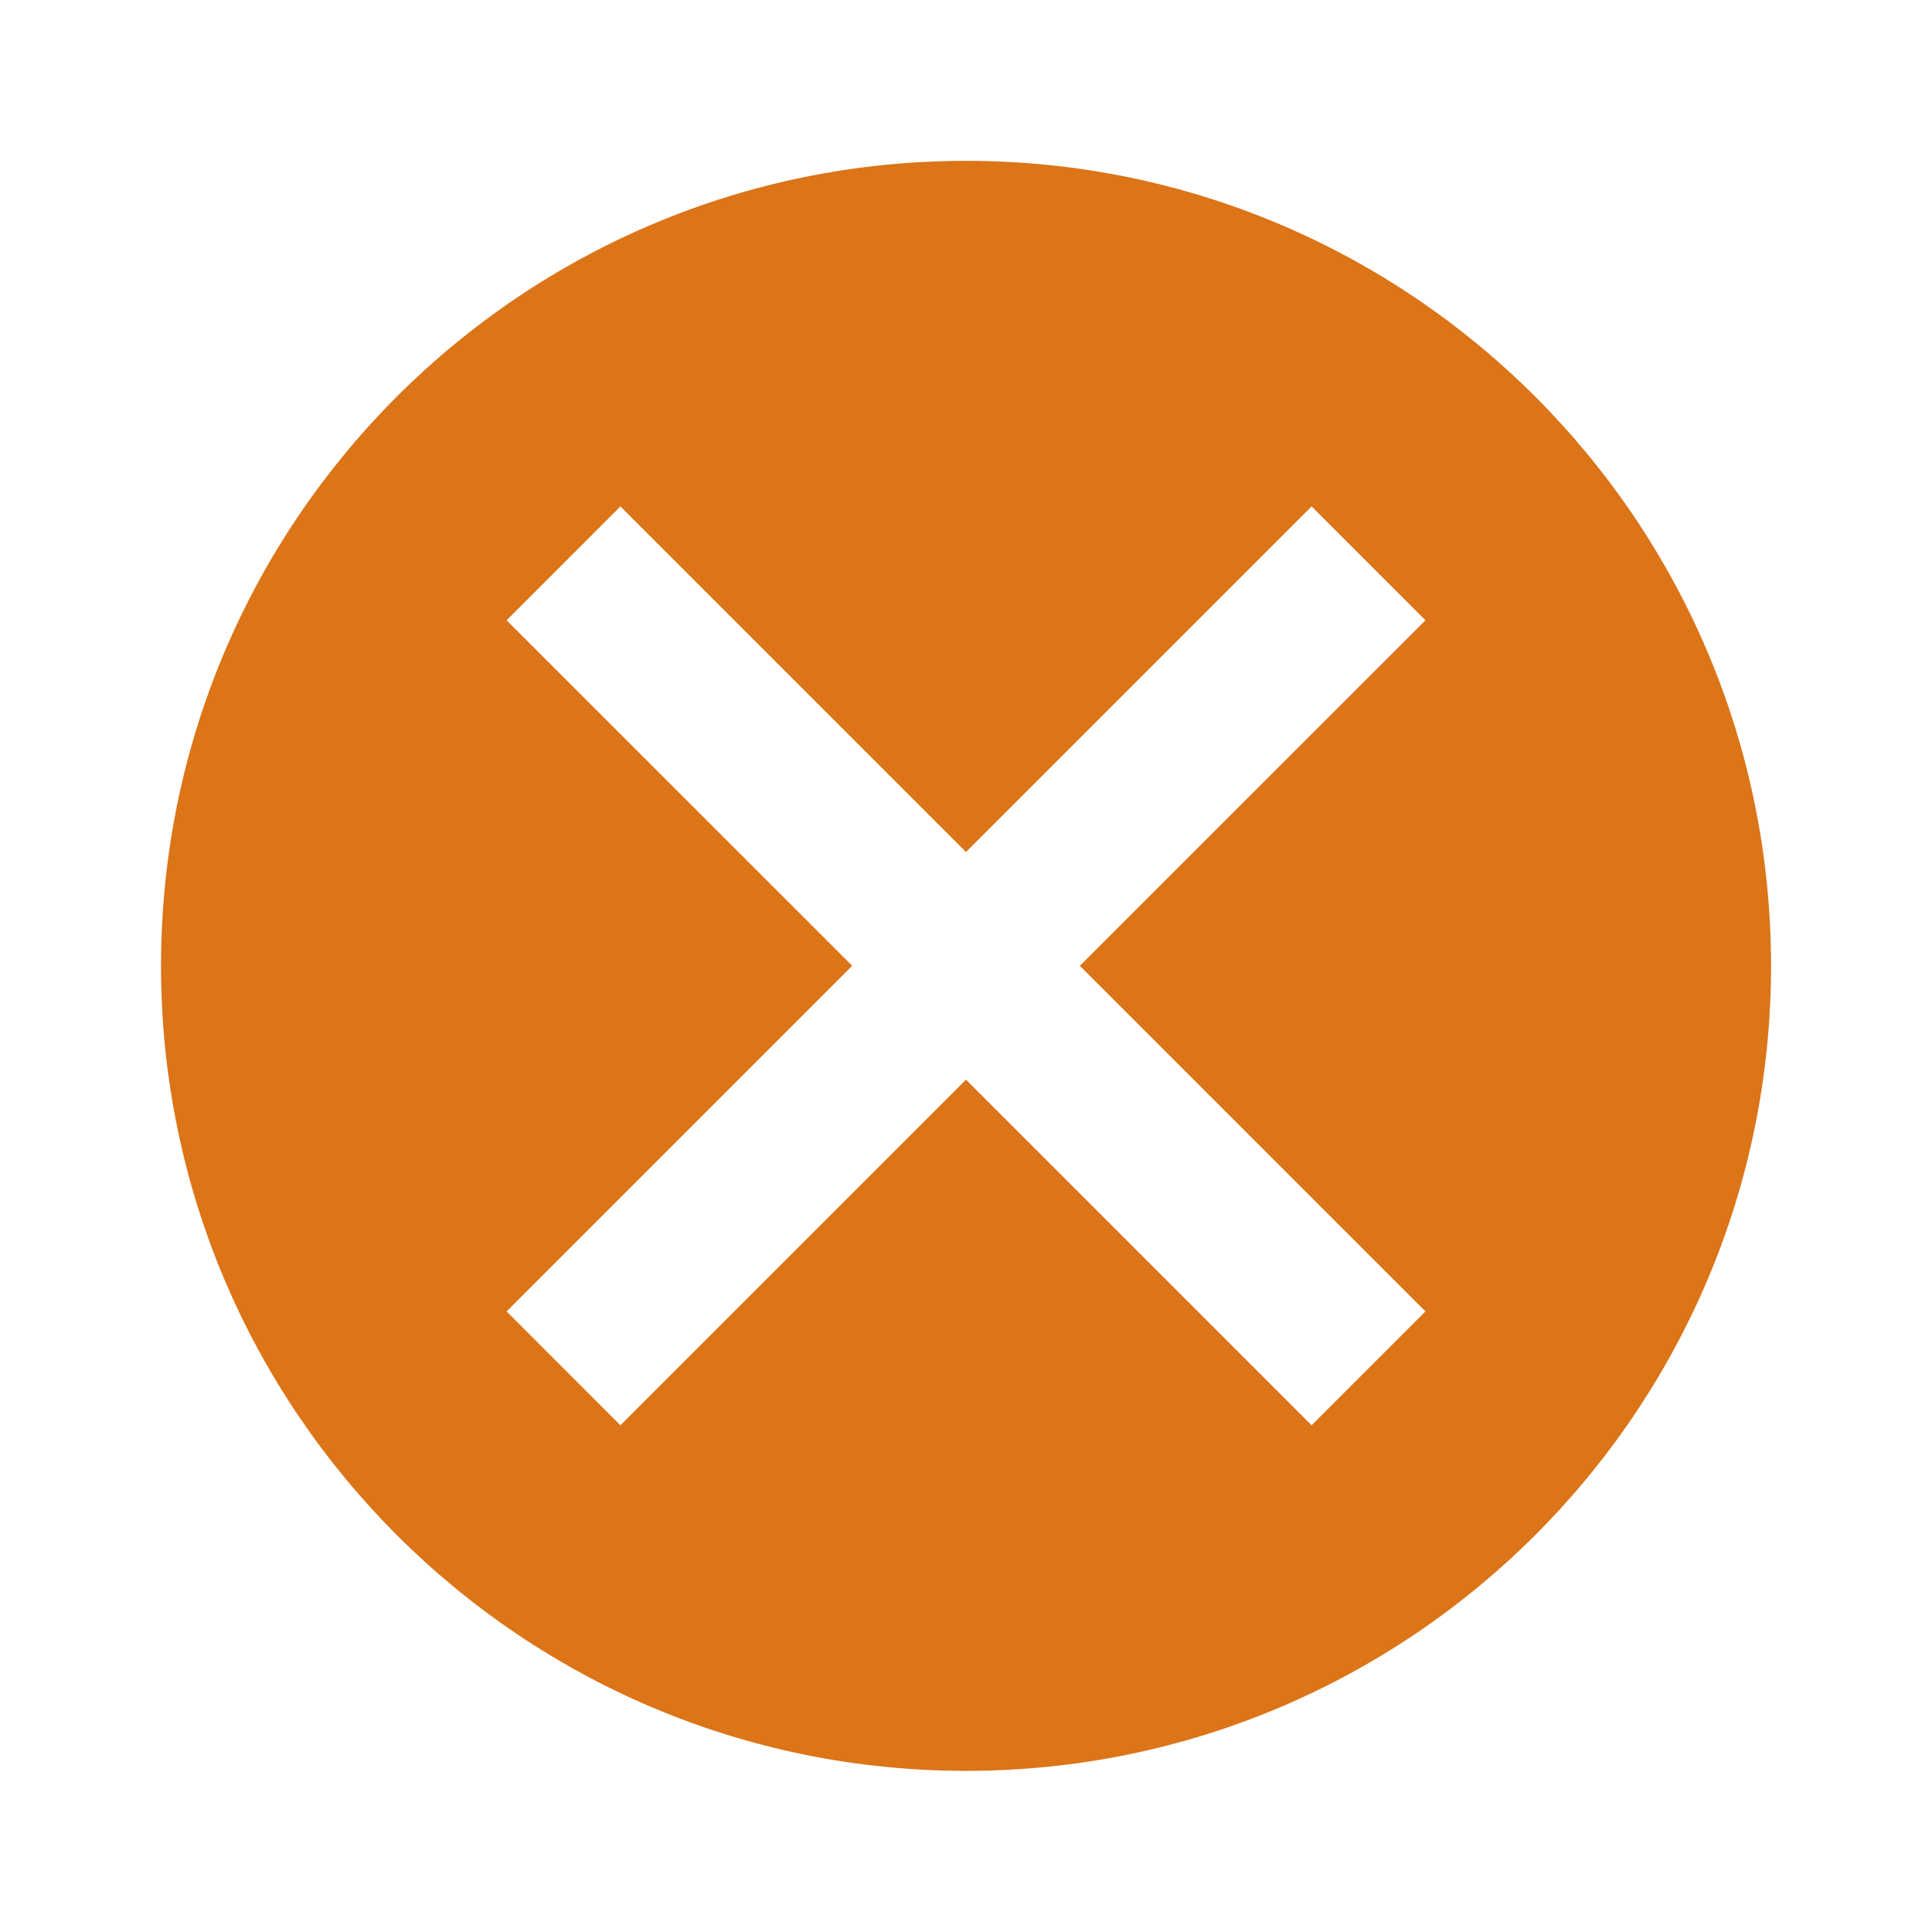
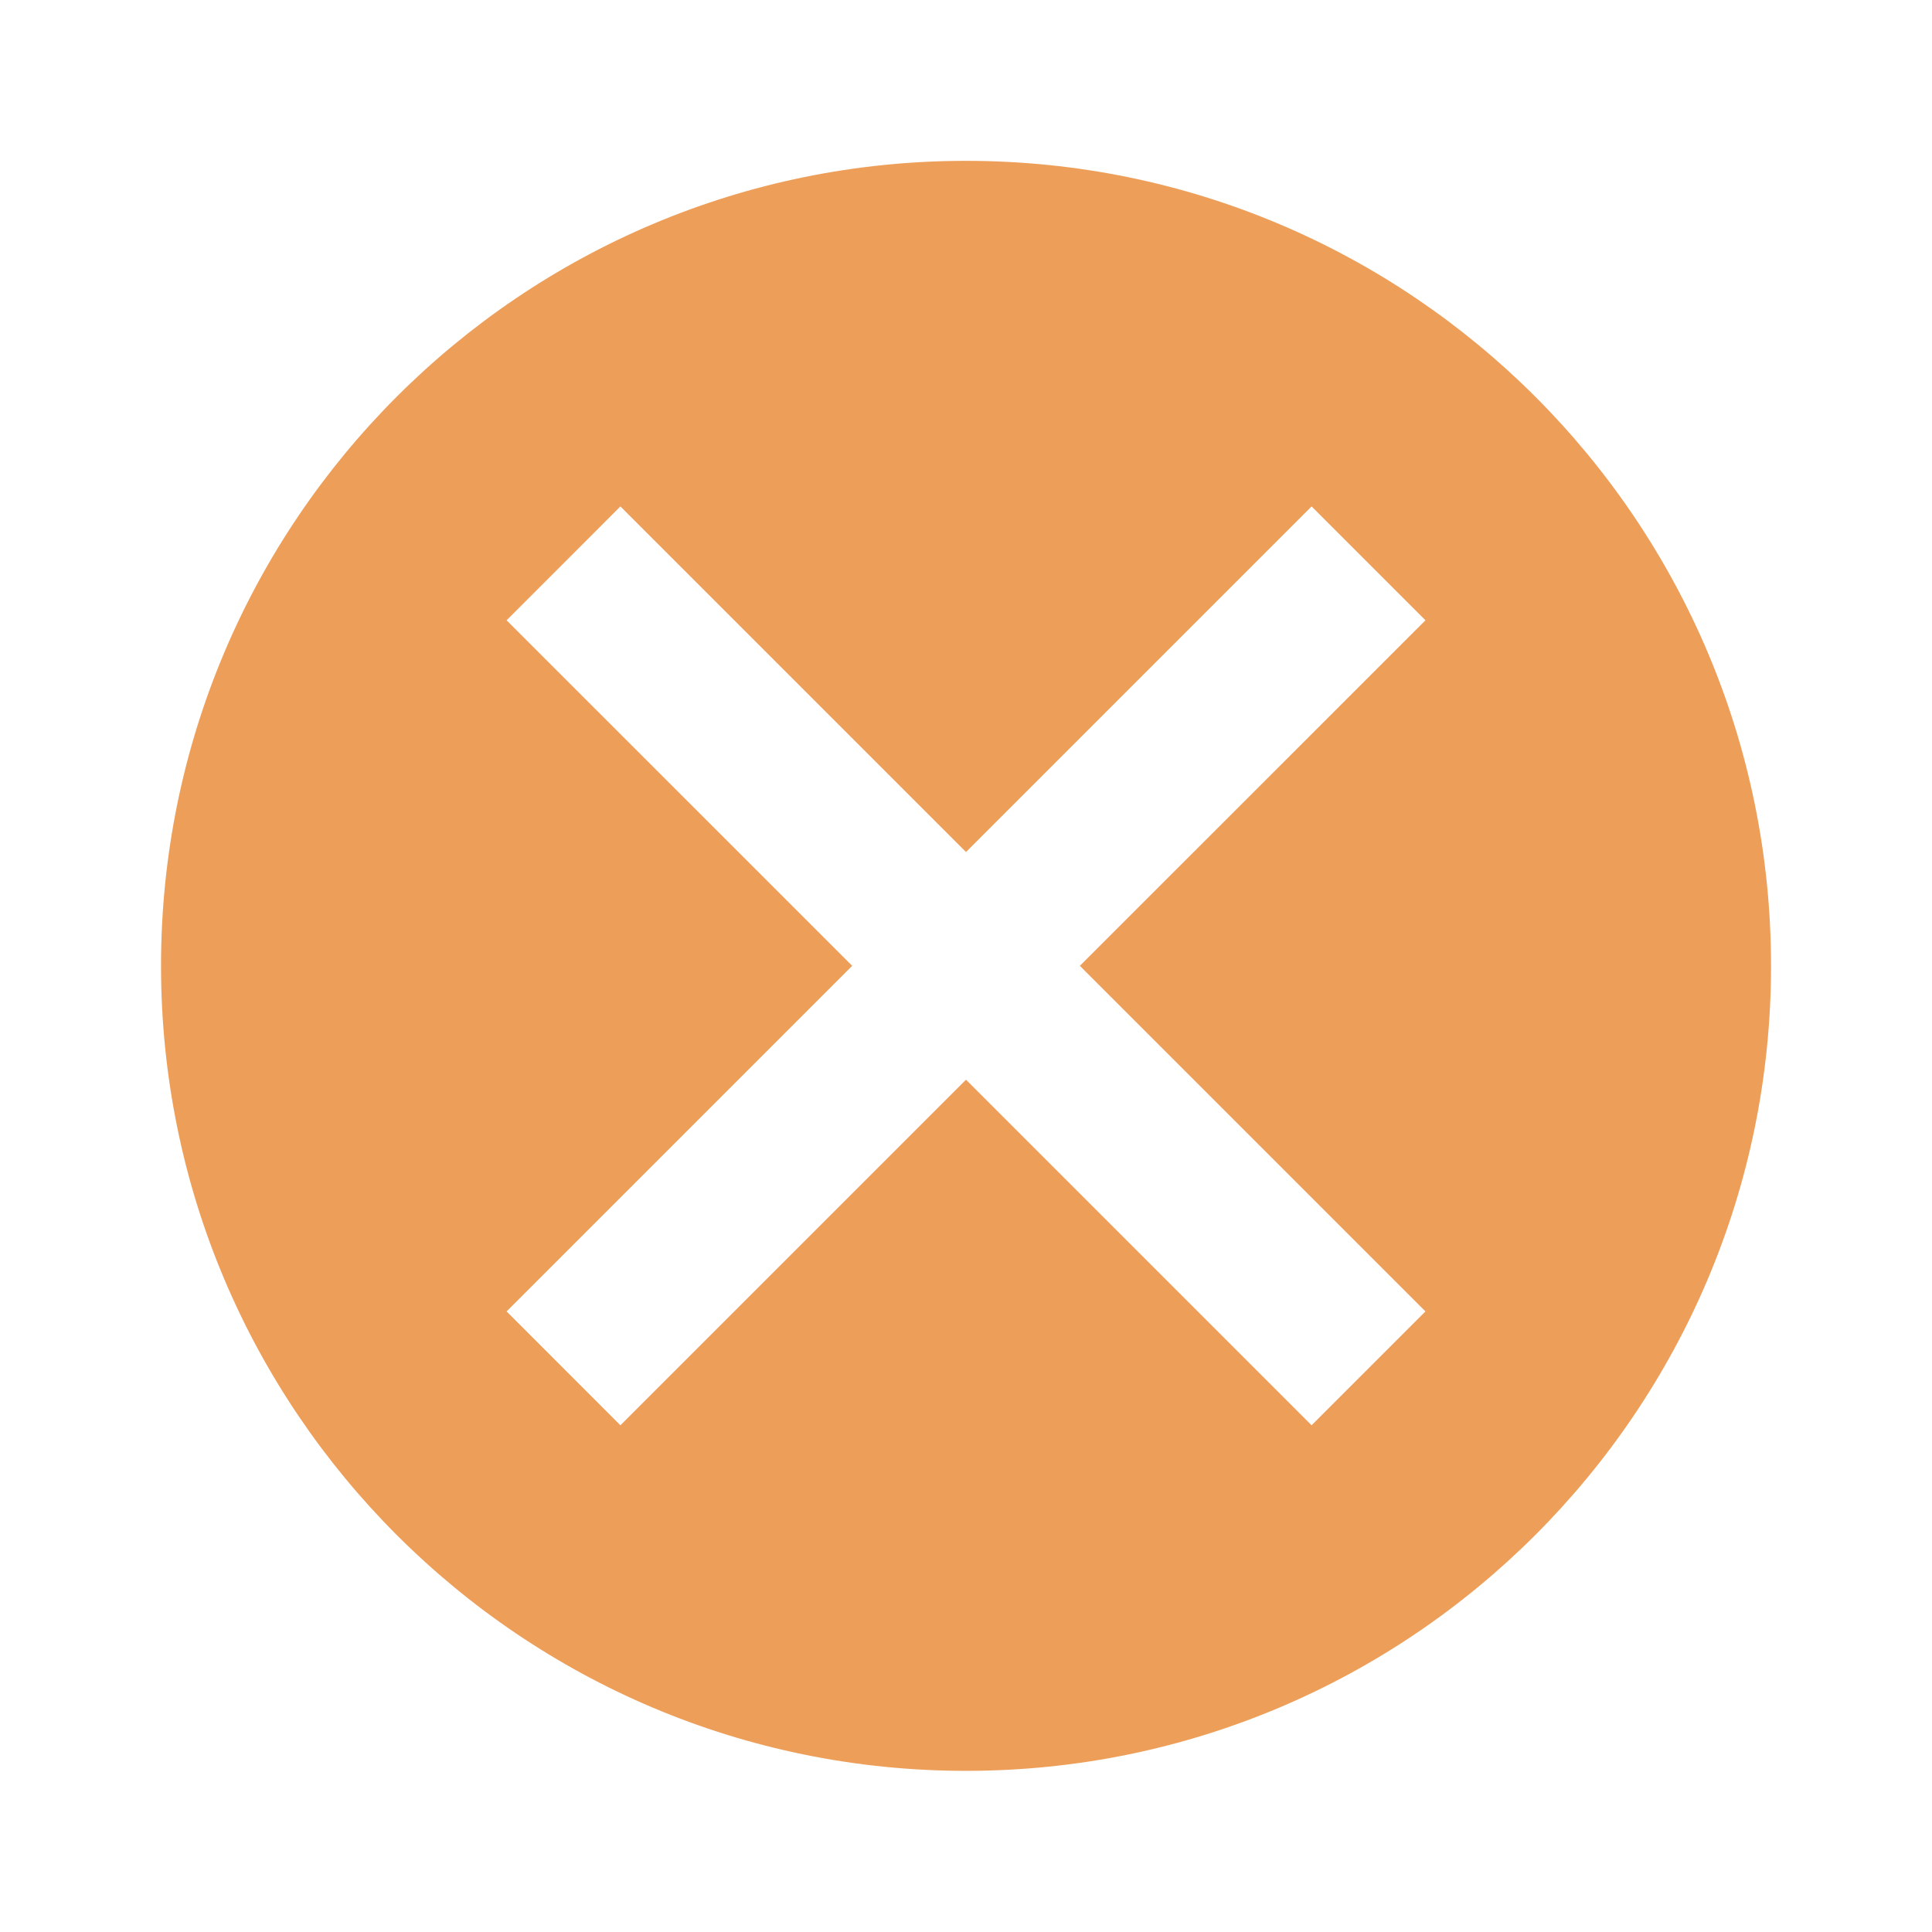
<svg xmlns="http://www.w3.org/2000/svg" width="32" height="32" viewBox="0 0 32 32" fill="none">
-   <path fill-rule="evenodd" clip-rule="evenodd" d="M16 2.664C8.637 2.664 2.667 8.634 2.667 15.997C2.667 23.361 8.637 29.331 16 29.331C23.364 29.331 29.334 23.361 29.334 15.997C29.334 8.634 23.364 2.664 16 2.664ZM16 17.883L10.276 23.607L8.391 21.721L14.115 15.997L8.391 10.274L10.276 8.388L16 14.112L21.724 8.388L23.61 10.274L17.886 15.997L23.61 21.721L21.724 23.607L16 17.883Z" fill="#DC7418" />
+   <path fill-rule="evenodd" clip-rule="evenodd" d="M16 2.664C8.637 2.664 2.667 8.634 2.667 15.997C2.667 23.361 8.637 29.331 16 29.331C23.364 29.331 29.334 23.361 29.334 15.997C29.334 8.634 23.364 2.664 16 2.664ZM16 17.883L10.276 23.607L8.391 21.721L14.115 15.997L8.391 10.274L10.276 8.388L16 14.112L21.724 8.388L23.61 10.274L17.886 15.997L23.61 21.721L21.724 23.607L16 17.883Z" fill="#ED9F5A" />
</svg>
